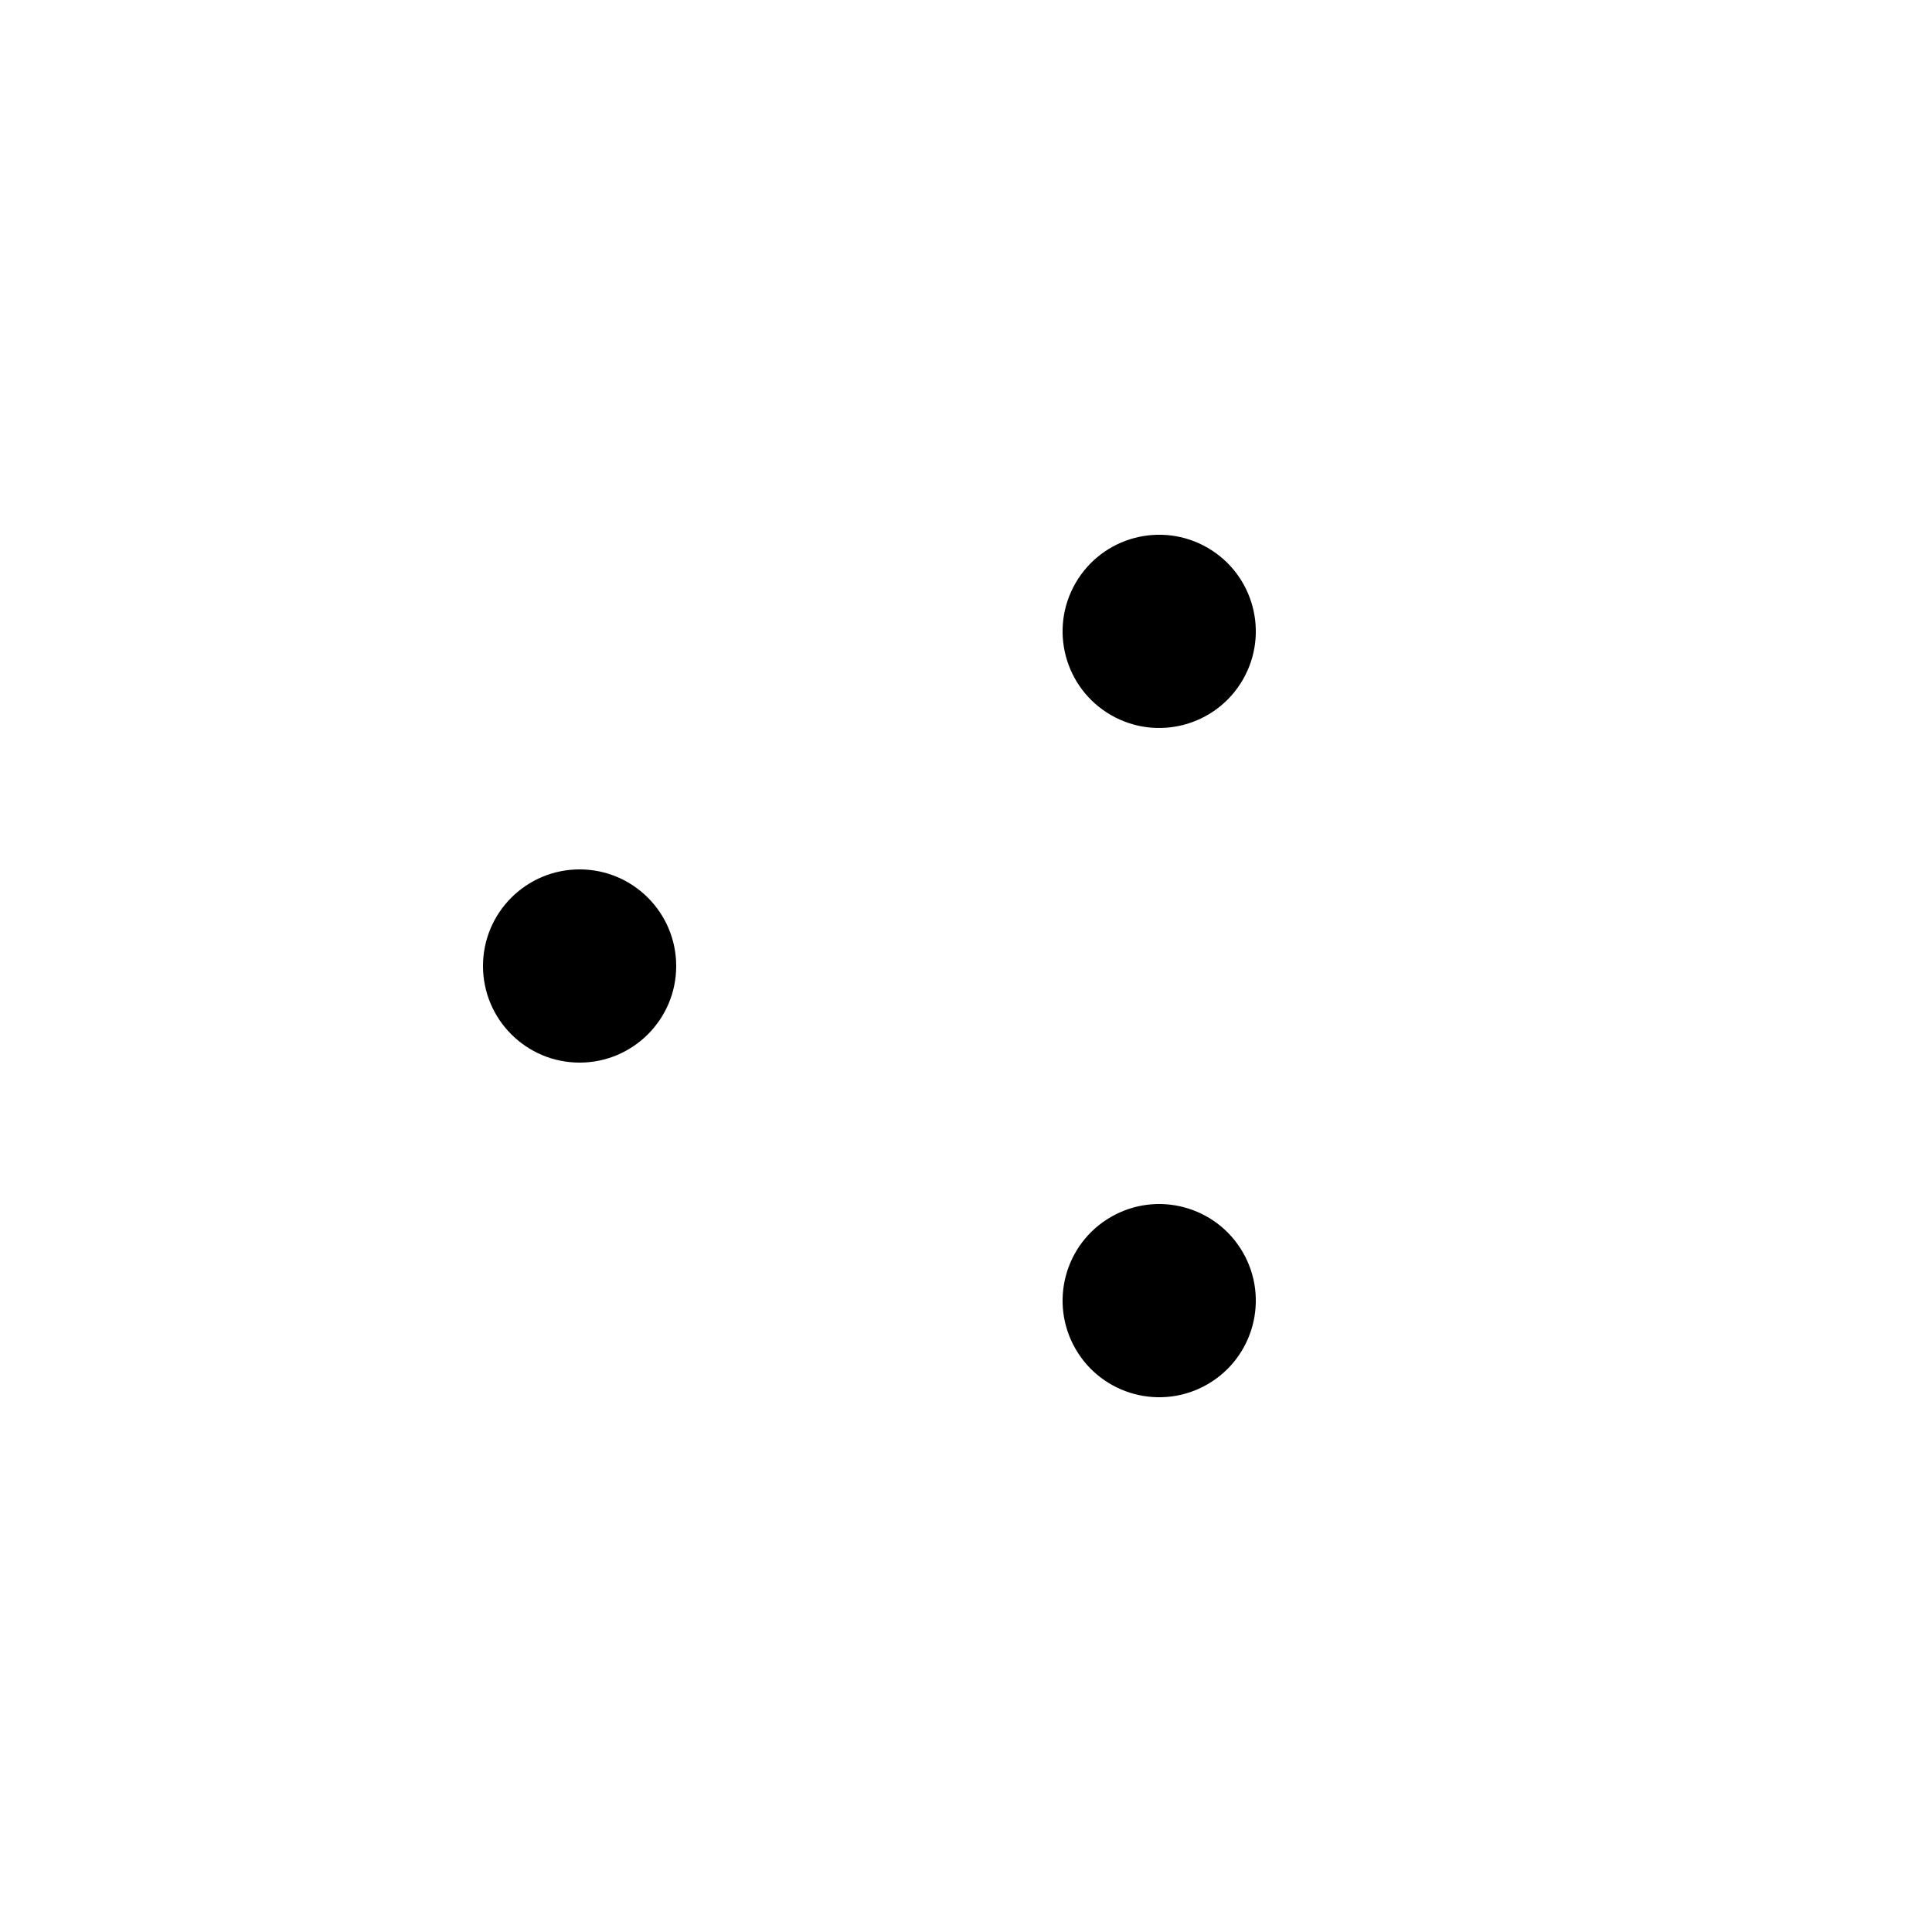
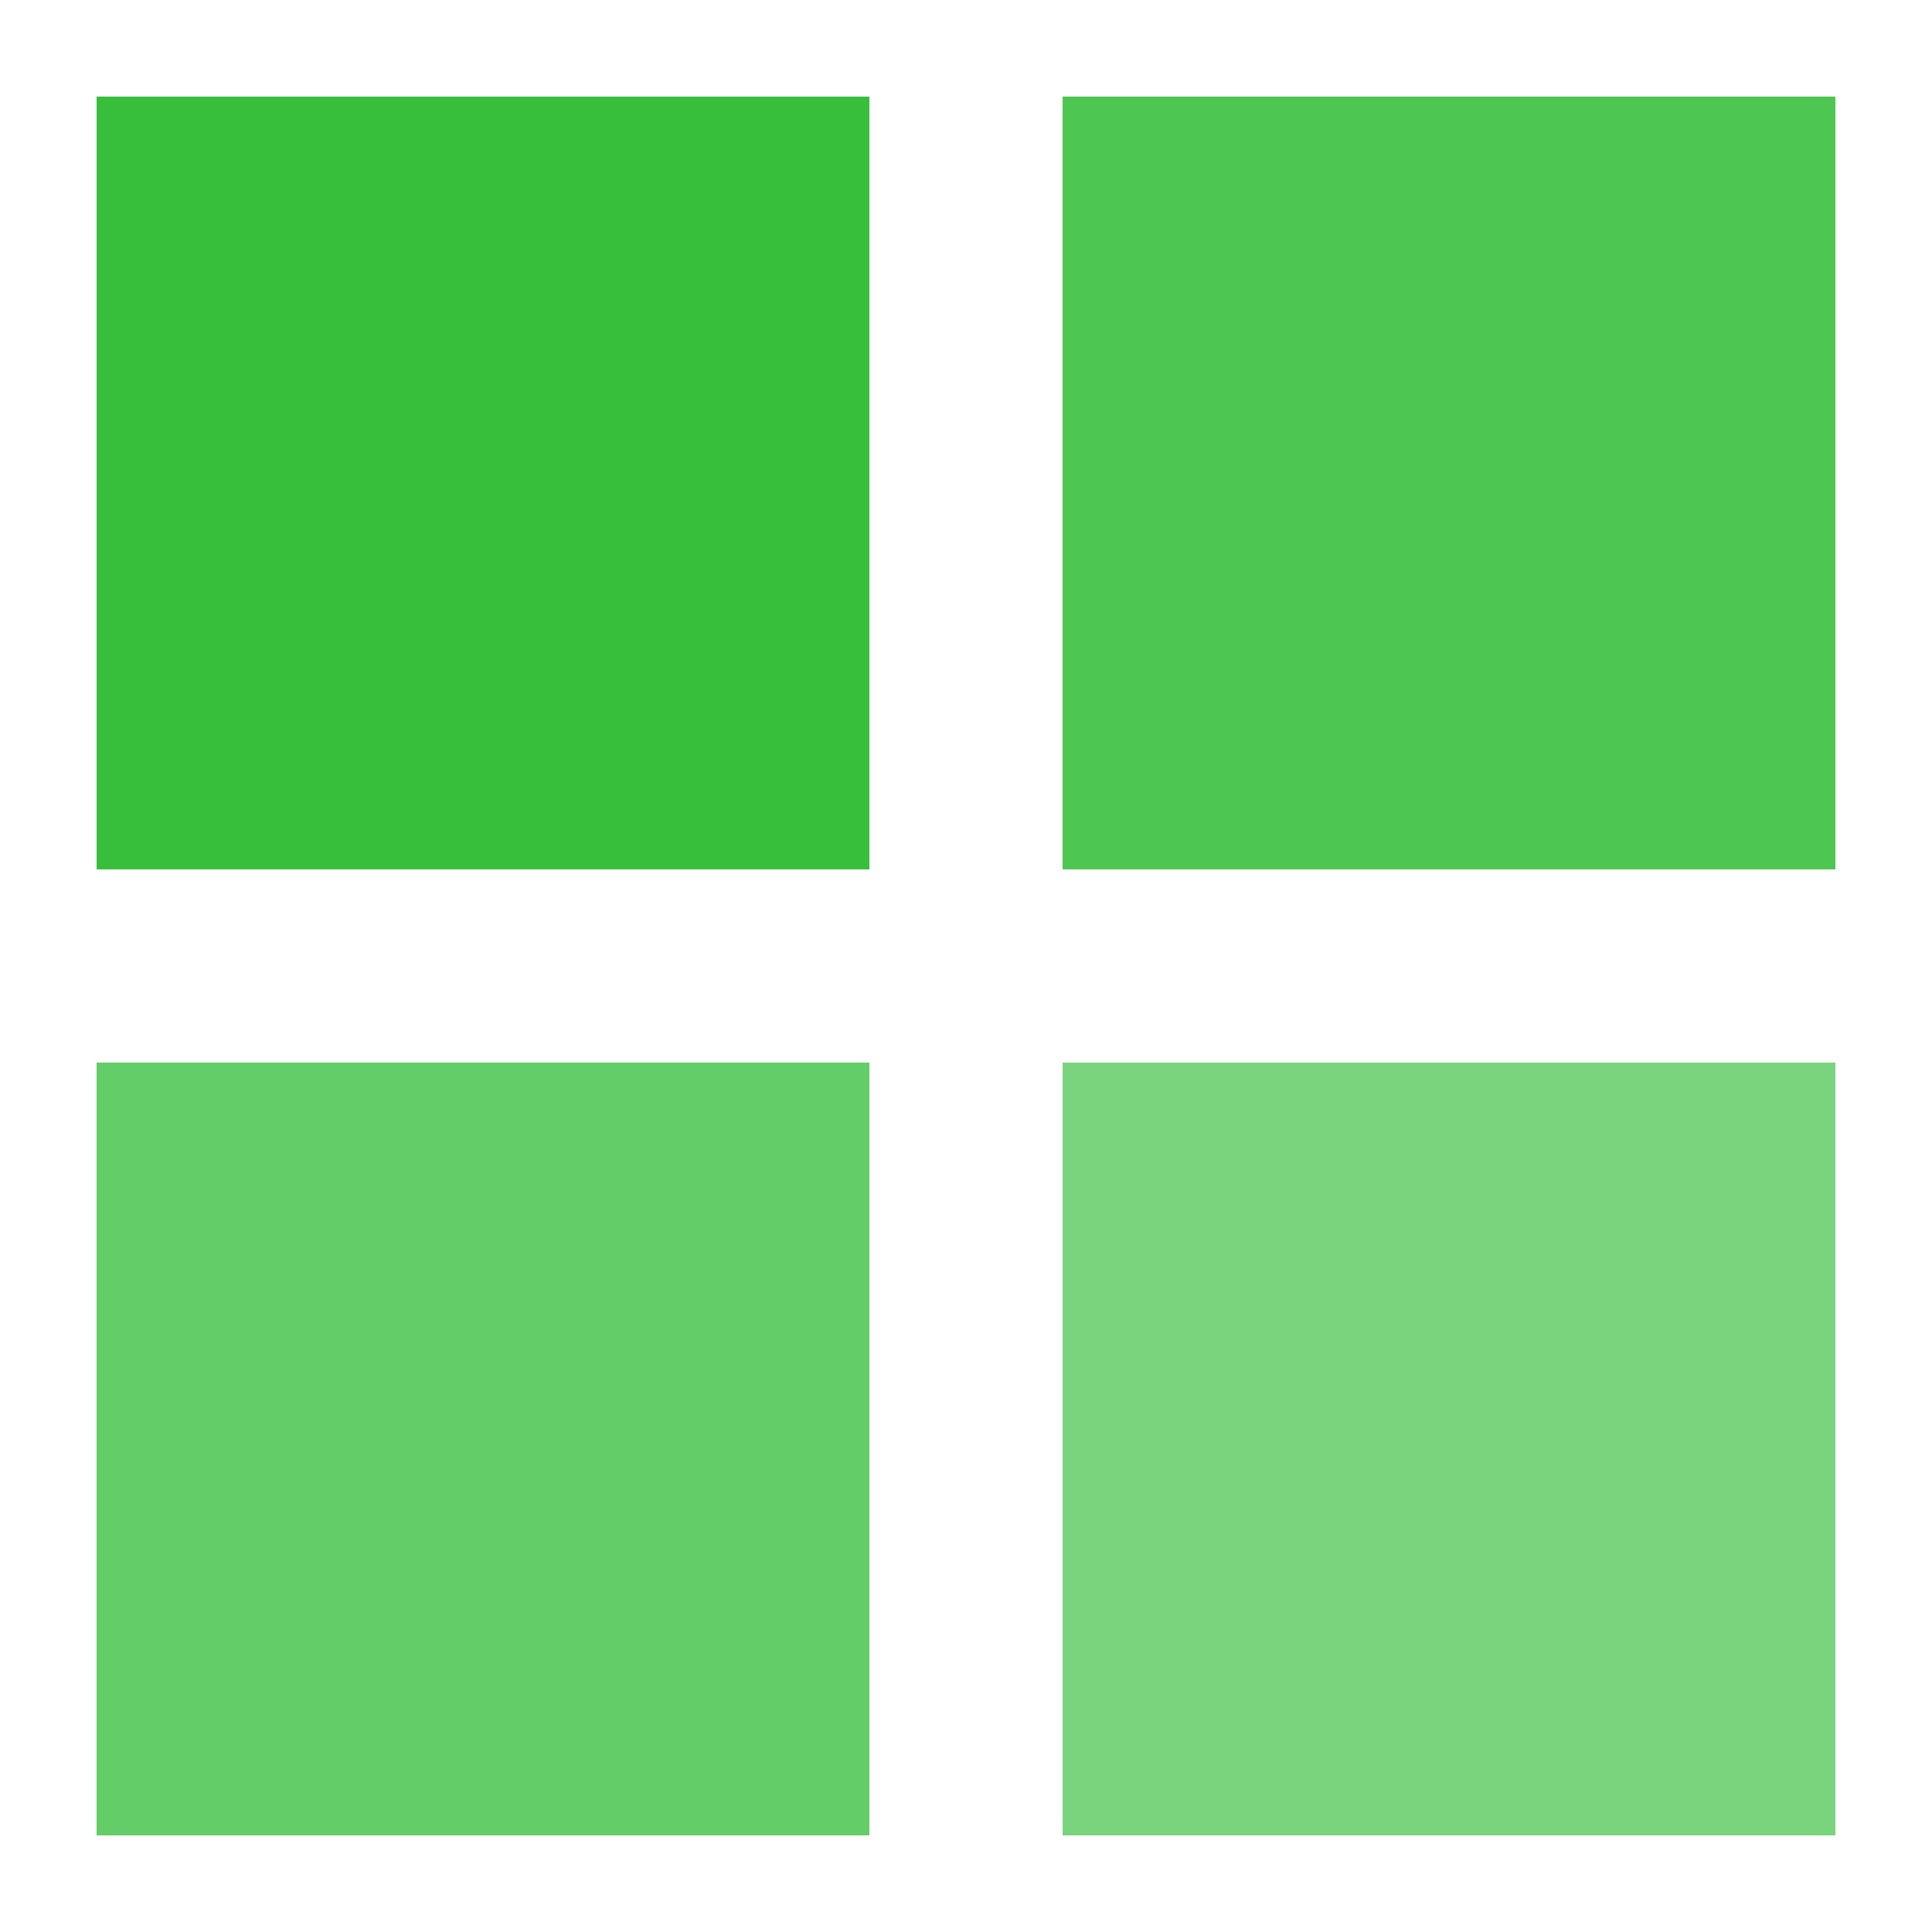
- <svg xmlns="http://www.w3.org/2000/svg" viewBox="0 0 100 100" preserveAspectRatio="xMidYMid" class="uil-balls">
-   <rect x="0" y="0" width="100" height="100" fill="none" class="bk" />
-   <g transform="rotate(0 50 50)">
-     <circle r="5" cx="30" cy="50">
-       <animateTransform attributeName="transform" type="translate" begin="0s" repeatCount="indefinite" dur="1s" values="0 0;30 -17.321" keyTimes="0;1" />
-       <animate attributeName="fill" dur="1s" begin="0s" repeatCount="indefinite" keyTimes="0;1" values="#514134;#e35839" />
-     </circle>
+ <svg xmlns="http://www.w3.org/2000/svg" viewBox="0 0 100 100" preserveAspectRatio="xMidYMid" class="uil-cube">
+   <rect x="0" y="0" width="100" height="100" fill="none" class="bk">
+   </rect>
+   <g transform="translate(25 25)">
+     <rect x="-20" y="-20" width="40" height="40" fill="#21b827" opacity="0.9" class="cube">
+       <animateTransform attributeName="transform" type="scale" from="1.5" to="1" repeatCount="indefinite" begin="0s" dur="1s" calcMode="spline" keySplines="0.2 0.8 0.2 0.8" keyTimes="0;1">
+     </animateTransform>
+     </rect>
  </g>
-   <g transform="rotate(120 50 50)">
-     <circle r="5" cx="30" cy="50">
-       <animateTransform attributeName="transform" type="translate" begin="0s" repeatCount="indefinite" dur="1s" values="0 0;30 -17.321" keyTimes="0;1" />
-       <animate attributeName="fill" dur="1s" begin="0s" repeatCount="indefinite" keyTimes="0;1" values="#e35839;#d28d4f" />
-     </circle>
+   <g transform="translate(75 25)">
+     <rect x="-20" y="-20" width="40" height="40" fill="#21b827" opacity="0.8" class="cube">
+       <animateTransform attributeName="transform" type="scale" from="1.5" to="1" repeatCount="indefinite" begin="0.1s" dur="1s" calcMode="spline" keySplines="0.2 0.8 0.2 0.8" keyTimes="0;1">
+     </animateTransform>
+     </rect>
  </g>
-   <g transform="rotate(240 50 50)">
-     <circle r="5" cx="30" cy="50">
-       <animateTransform attributeName="transform" type="translate" begin="0s" repeatCount="indefinite" dur="1s" values="0 0;30 -17.321" keyTimes="0;1" />
-       <animate attributeName="fill" dur="1s" begin="0s" repeatCount="indefinite" keyTimes="0;1" values="#d28d4f;#514134" />
-     </circle>
+   <g transform="translate(25 75)">
+     <rect x="-20" y="-20" width="40" height="40" fill="#21b827" opacity="0.7" class="cube">
+       <animateTransform attributeName="transform" type="scale" from="1.5" to="1" repeatCount="indefinite" begin="0.3s" dur="1s" calcMode="spline" keySplines="0.2 0.8 0.2 0.8" keyTimes="0;1">
+     </animateTransform>
+     </rect>
+   </g>
+   <g transform="translate(75 75)">
+     <rect x="-20" y="-20" width="40" height="40" fill="#21b827" opacity="0.6" class="cube">
+       <animateTransform attributeName="transform" type="scale" from="1.5" to="1" repeatCount="indefinite" begin="0.2s" dur="1s" calcMode="spline" keySplines="0.2 0.8 0.2 0.8" keyTimes="0;1">
+     </animateTransform>
+     </rect>
  </g>
</svg>
